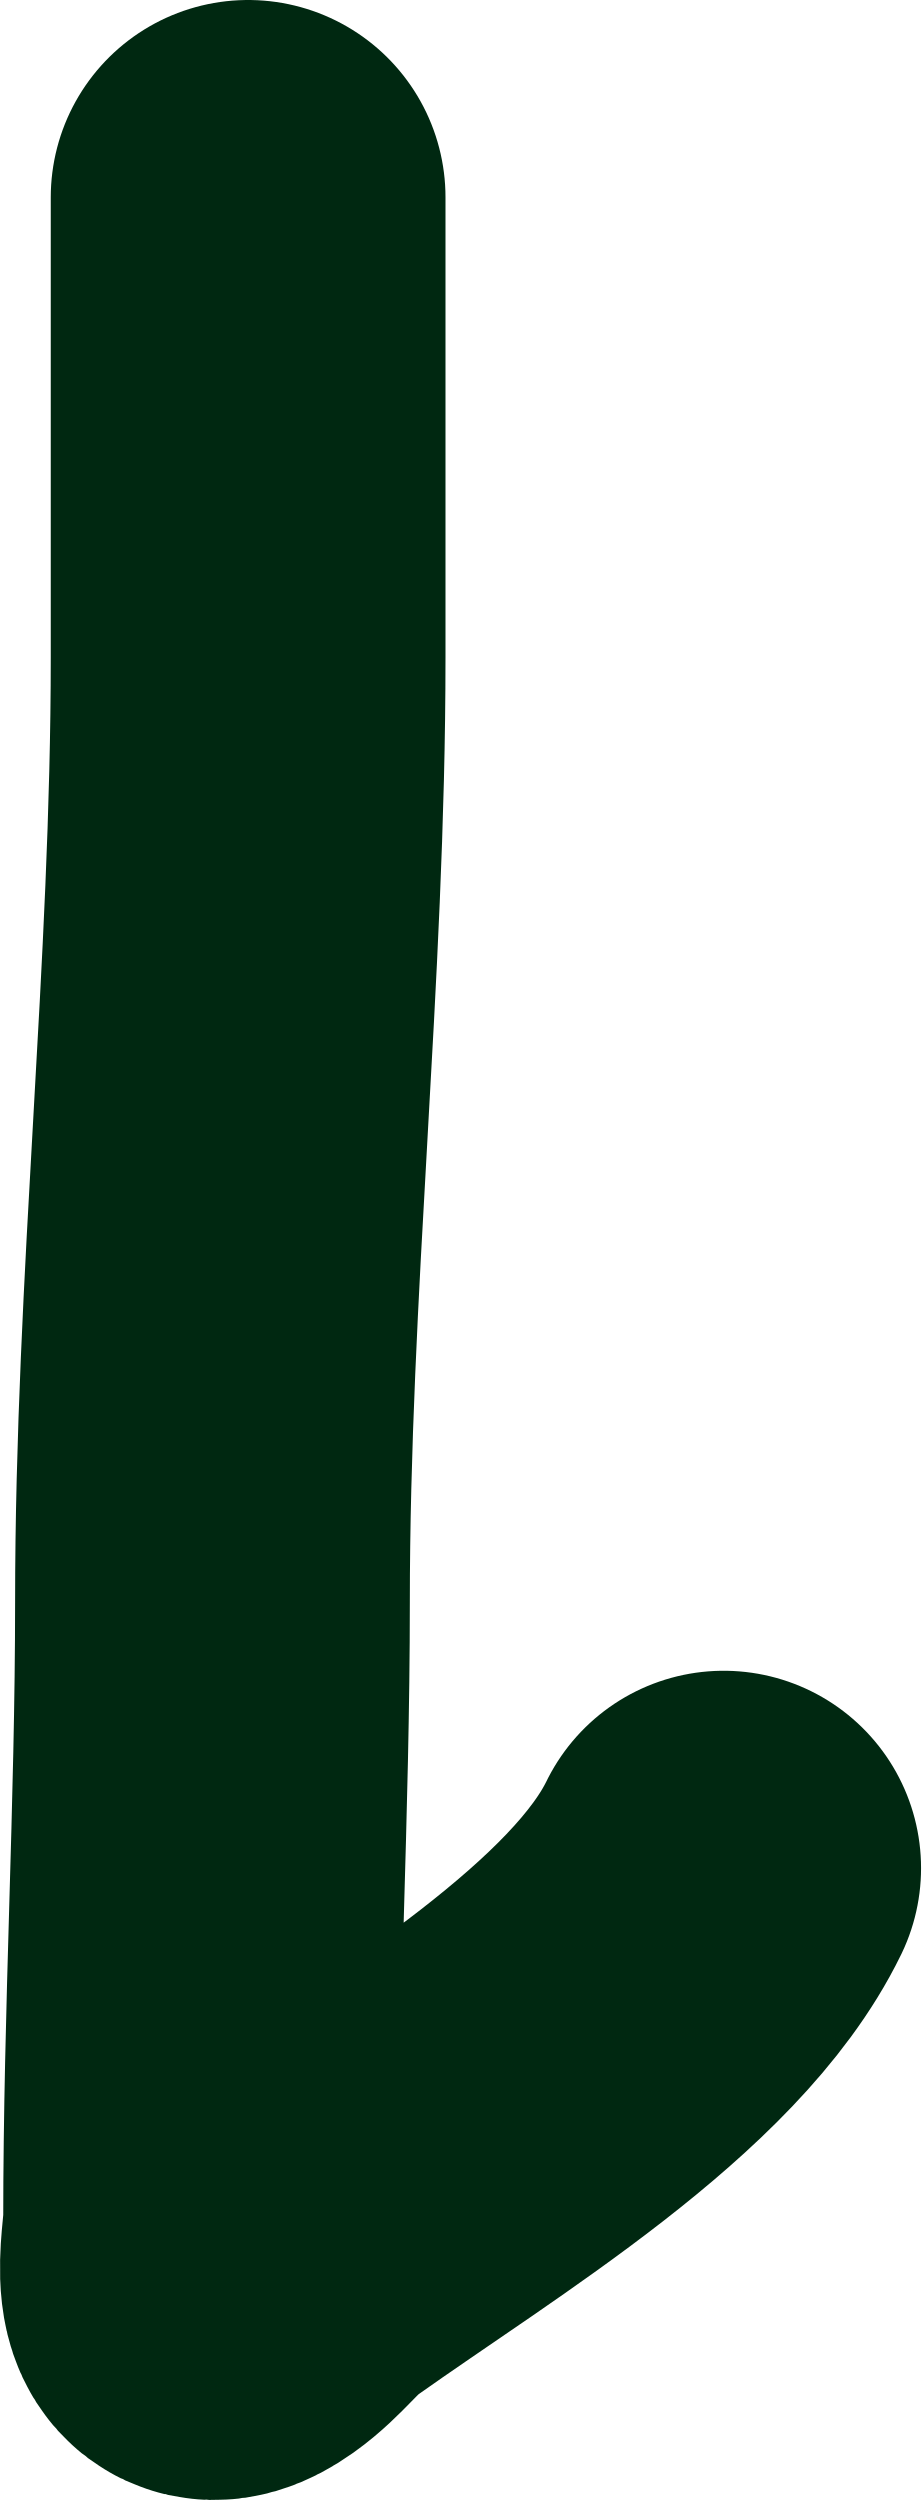
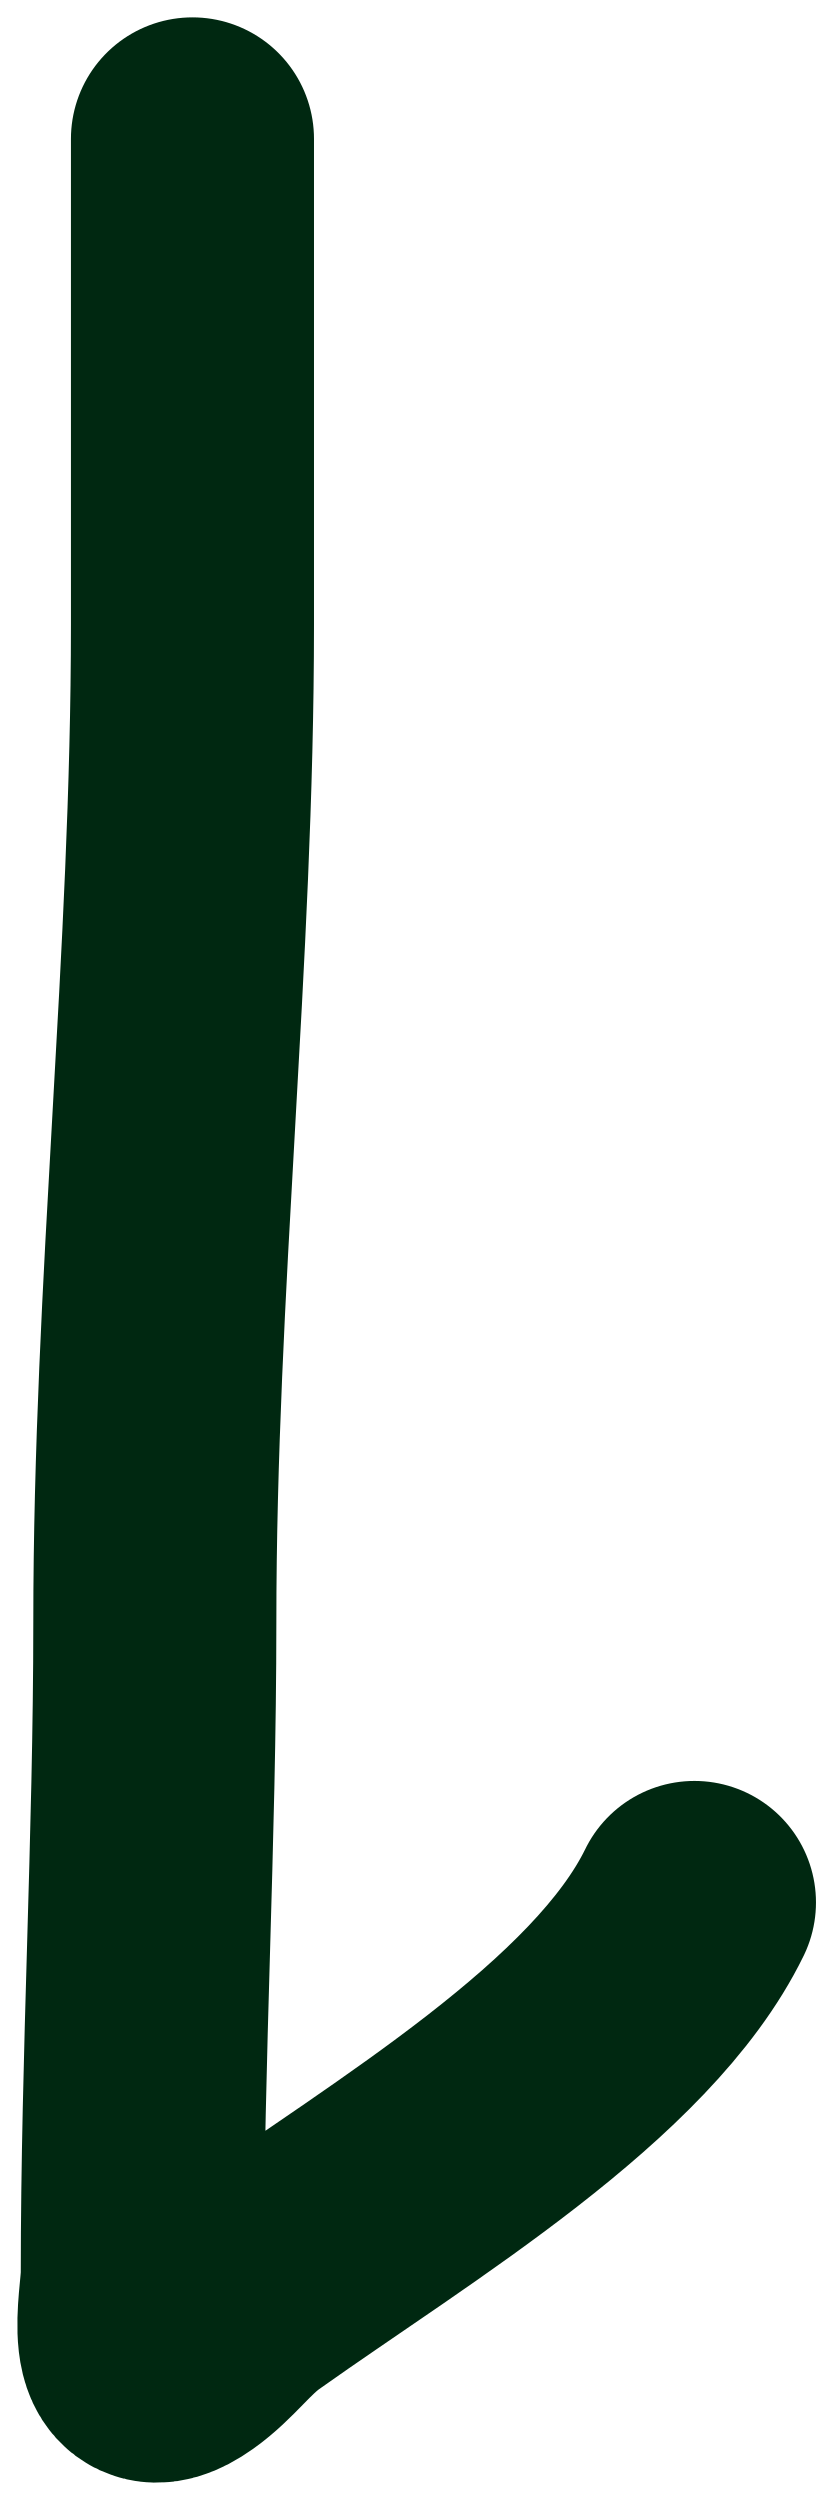
- <svg xmlns="http://www.w3.org/2000/svg" width="28" height="76" viewBox="0 0 28 76" fill="none">
-   <path d="M22 56.791C19.914 61.069 13.634 64.781 9.17 67.95C8.446 68.463 7.985 69.161 7.262 69.674C5.5 70.924 6.098 68.225 6.098 67.508C6.098 61.233 6.459 54.979 6.459 48.711C6.459 39.112 7.543 29.58 7.543 19.995C7.543 15.33 7.543 10.665 7.543 6" stroke="#002811" stroke-width="12" stroke-linecap="round" />
+ <svg xmlns="http://www.w3.org/2000/svg" width="24" height="72" viewBox="0 0 24 72" fill="none">
+   <path d="M20 54.791C17.914 59.069 11.634 62.781 7.17 65.95C6.446 66.463 5.985 67.161 5.262 67.674C3.5 68.924 4.098 66.225 4.098 65.508C4.098 59.233 4.459 52.979 4.459 46.711C4.459 37.112 5.543 27.58 5.543 17.995C5.543 13.33 5.543 8.665 5.543 4" stroke="#002811" stroke-width="7" stroke-linecap="round" />
</svg>
